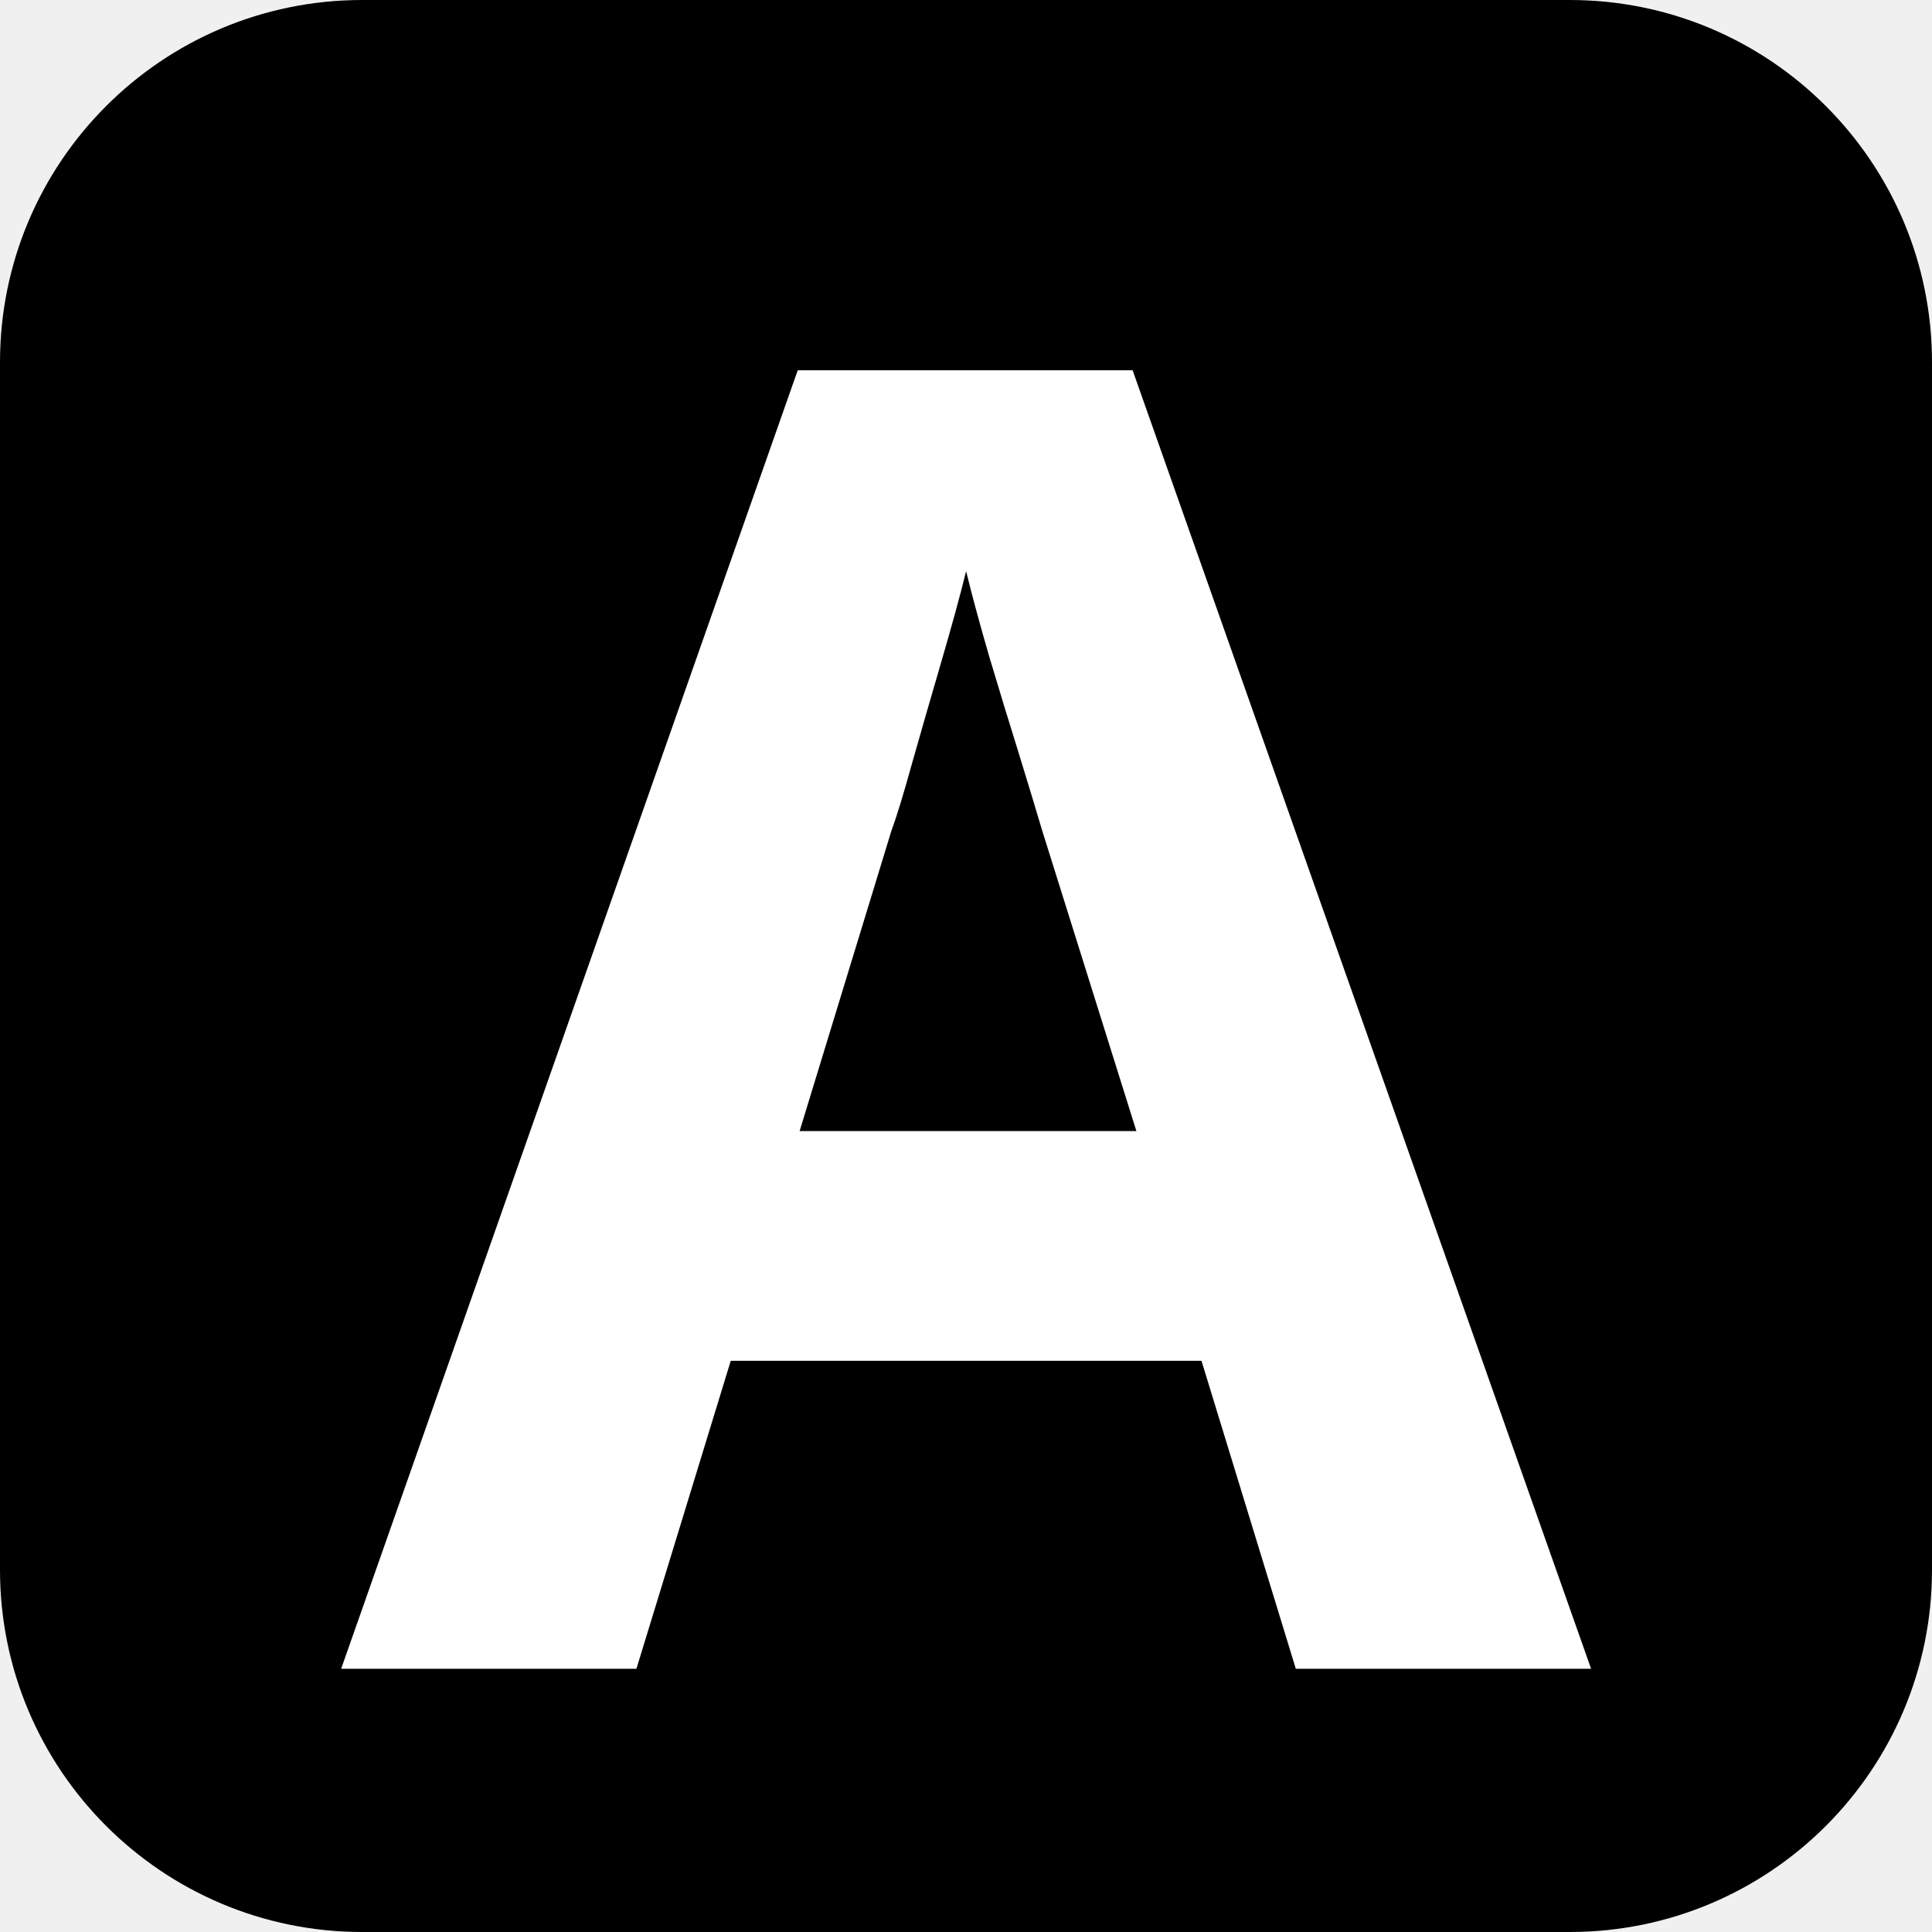
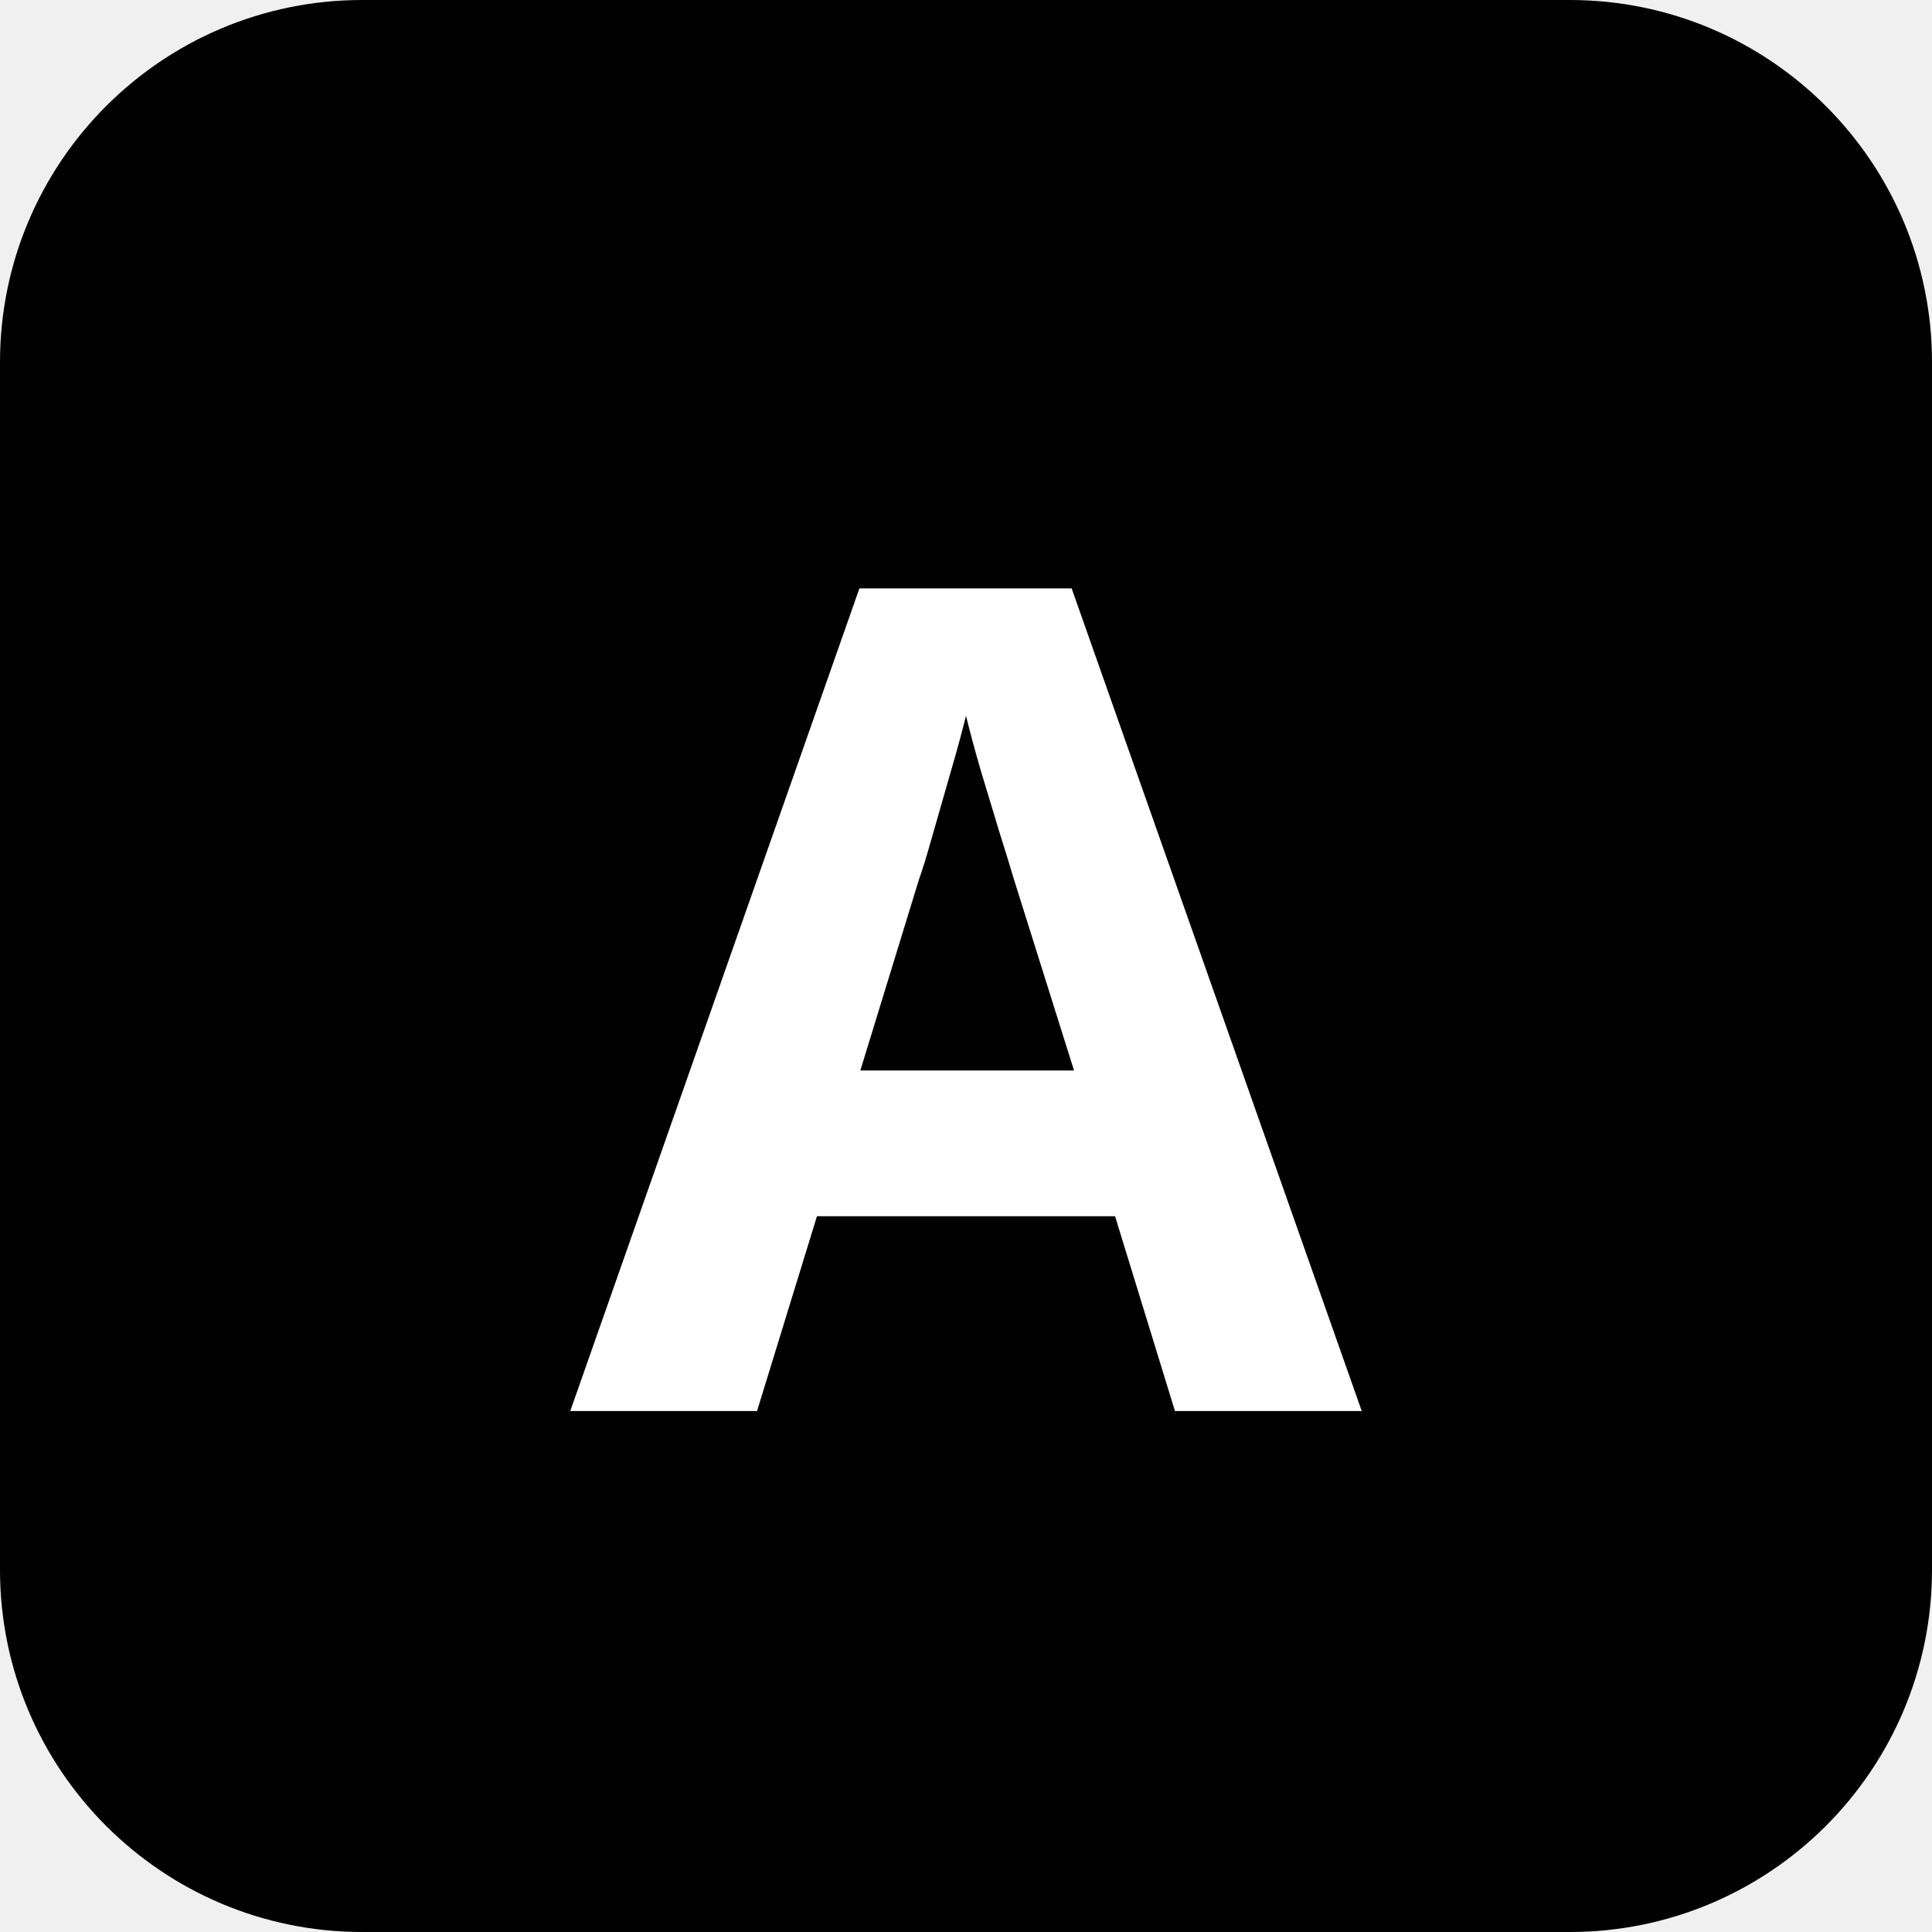
<svg xmlns="http://www.w3.org/2000/svg" width="64" height="64" viewBox="0 0 64 64">
  <rect width="64" height="64" rx="12" fill="oklch(64% 0.27 130)" />
-   <text x="32" y="32" text-anchor="middle" dominant-baseline="central" font-family="Outfit, system-ui, sans-serif" font-weight="700" font-size="60" fill="white">A</text>
+   <text x="32" y="32" text-anchor="middle" dominant-baseline="central" font-family="Outfit, system-ui, sans-serif" font-weight="700" font-size="38" fill="white">A</text>
</svg>
